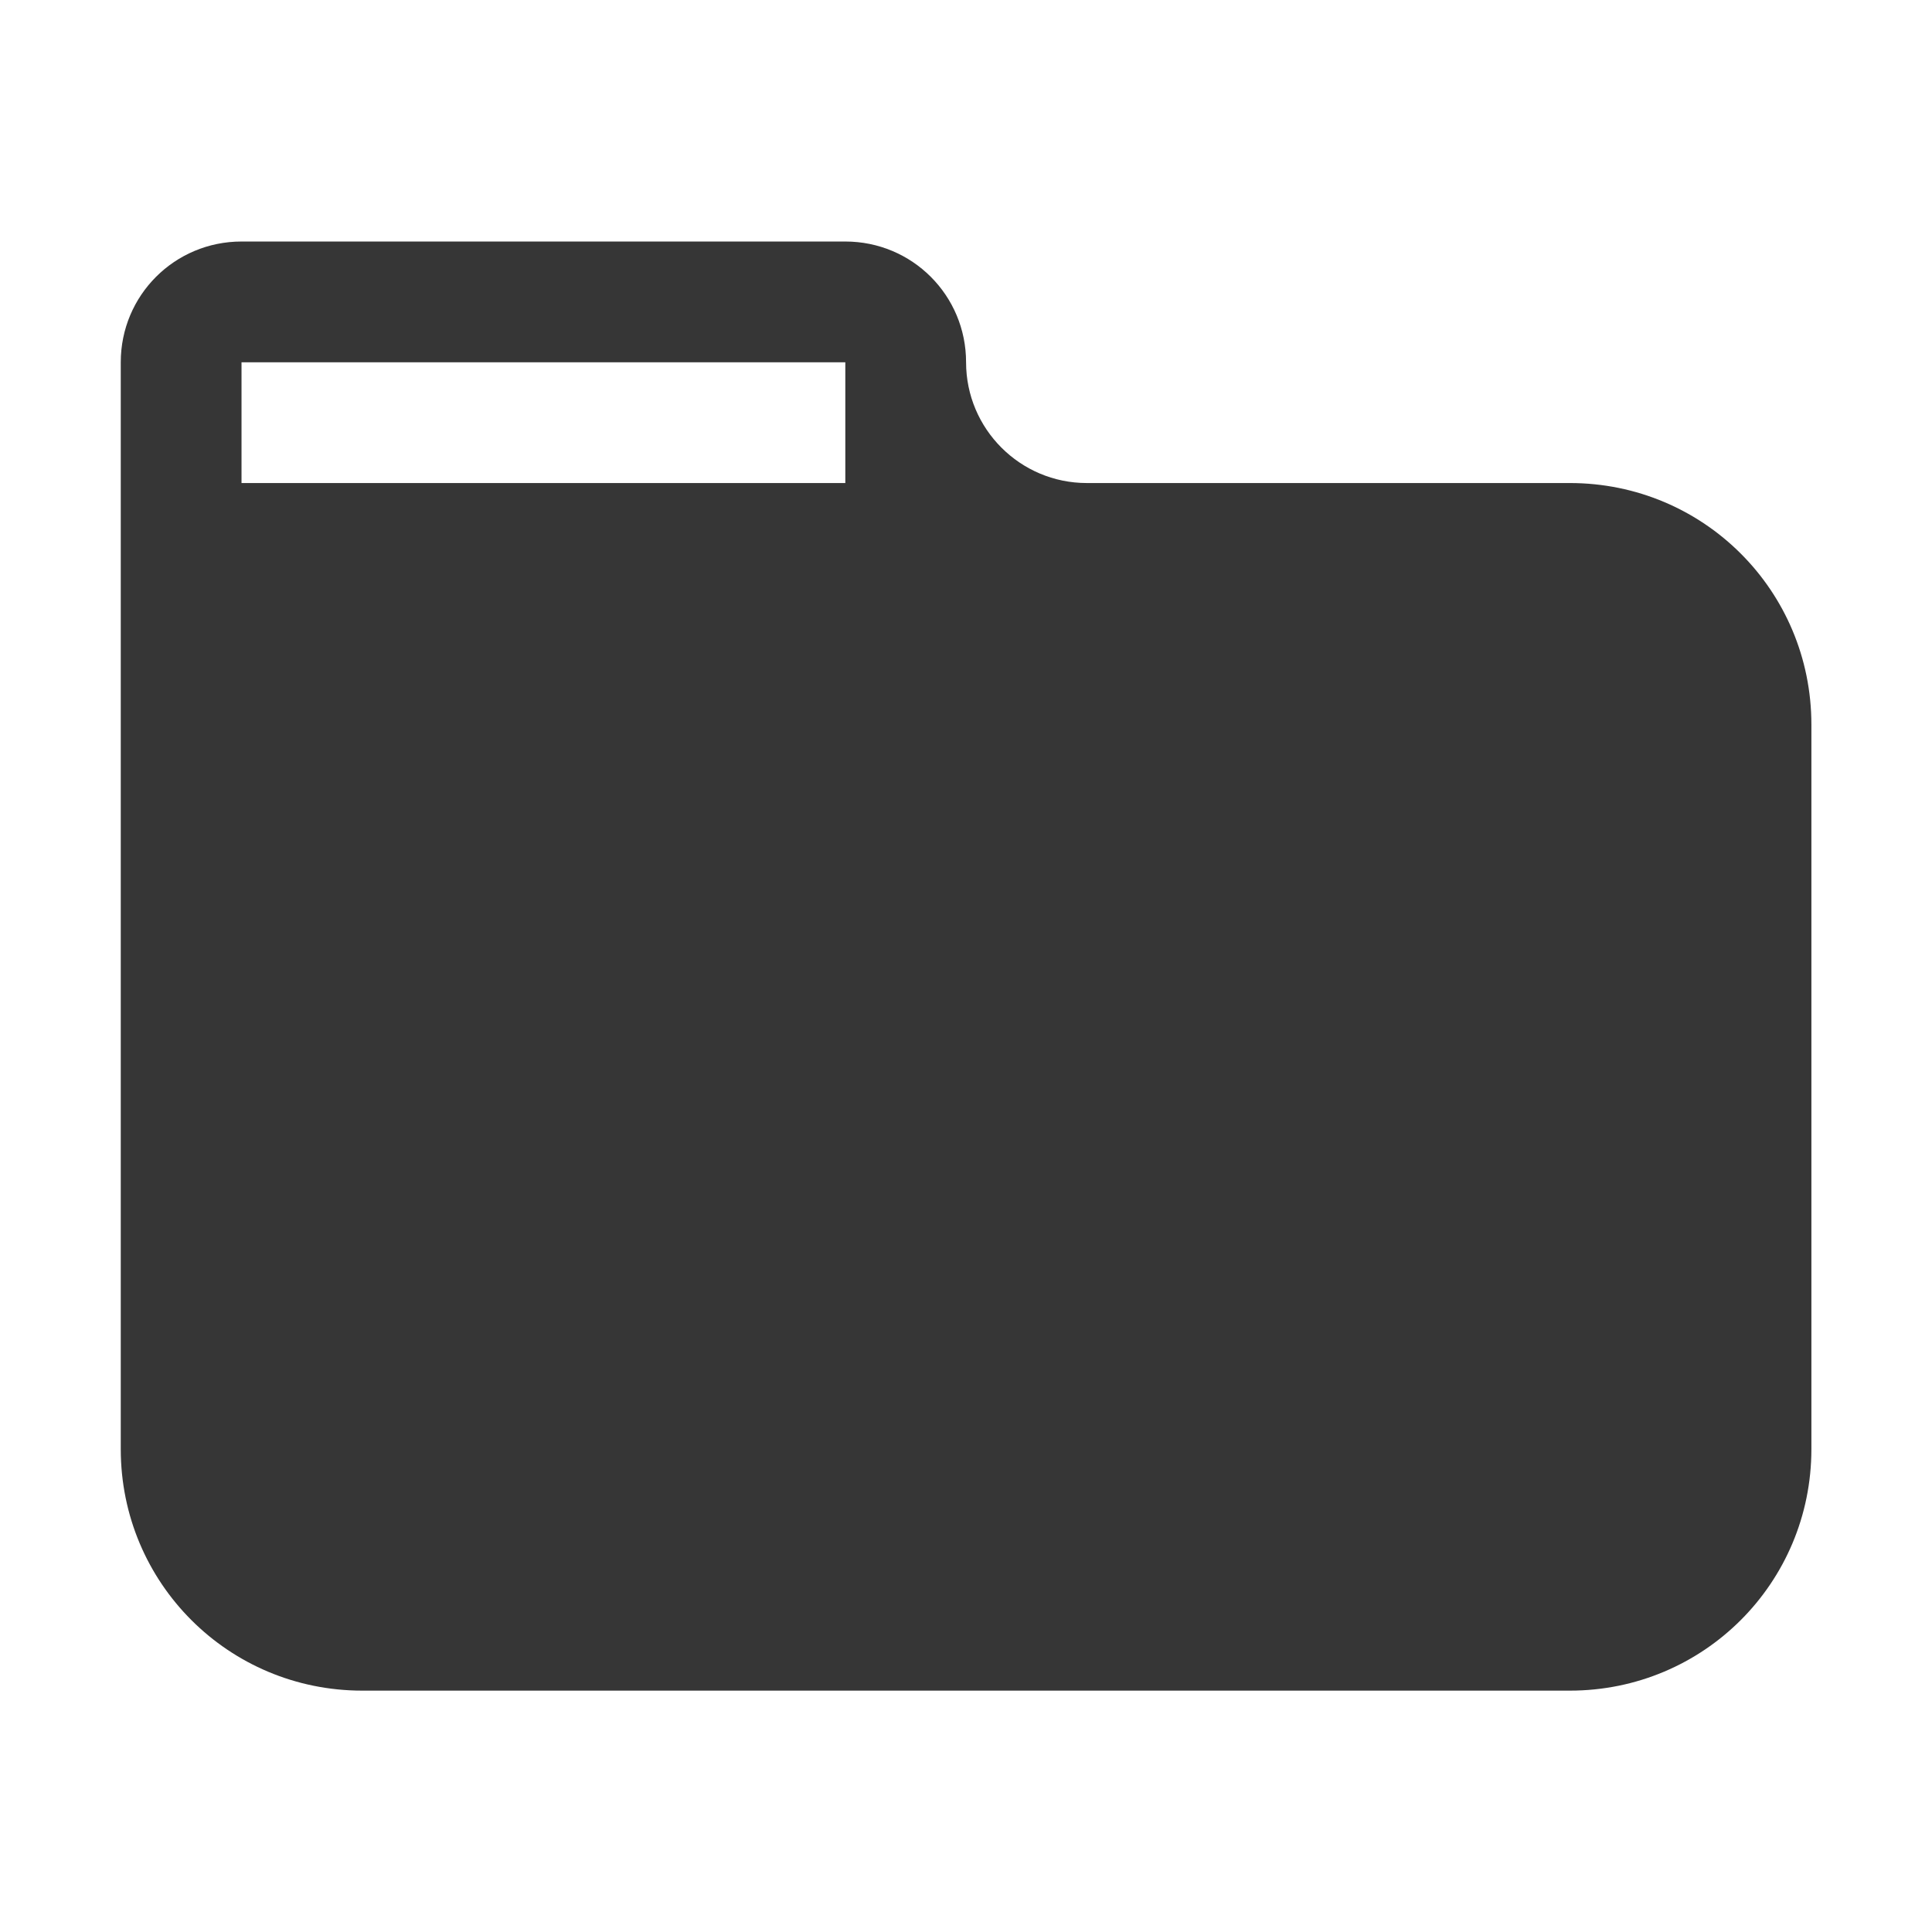
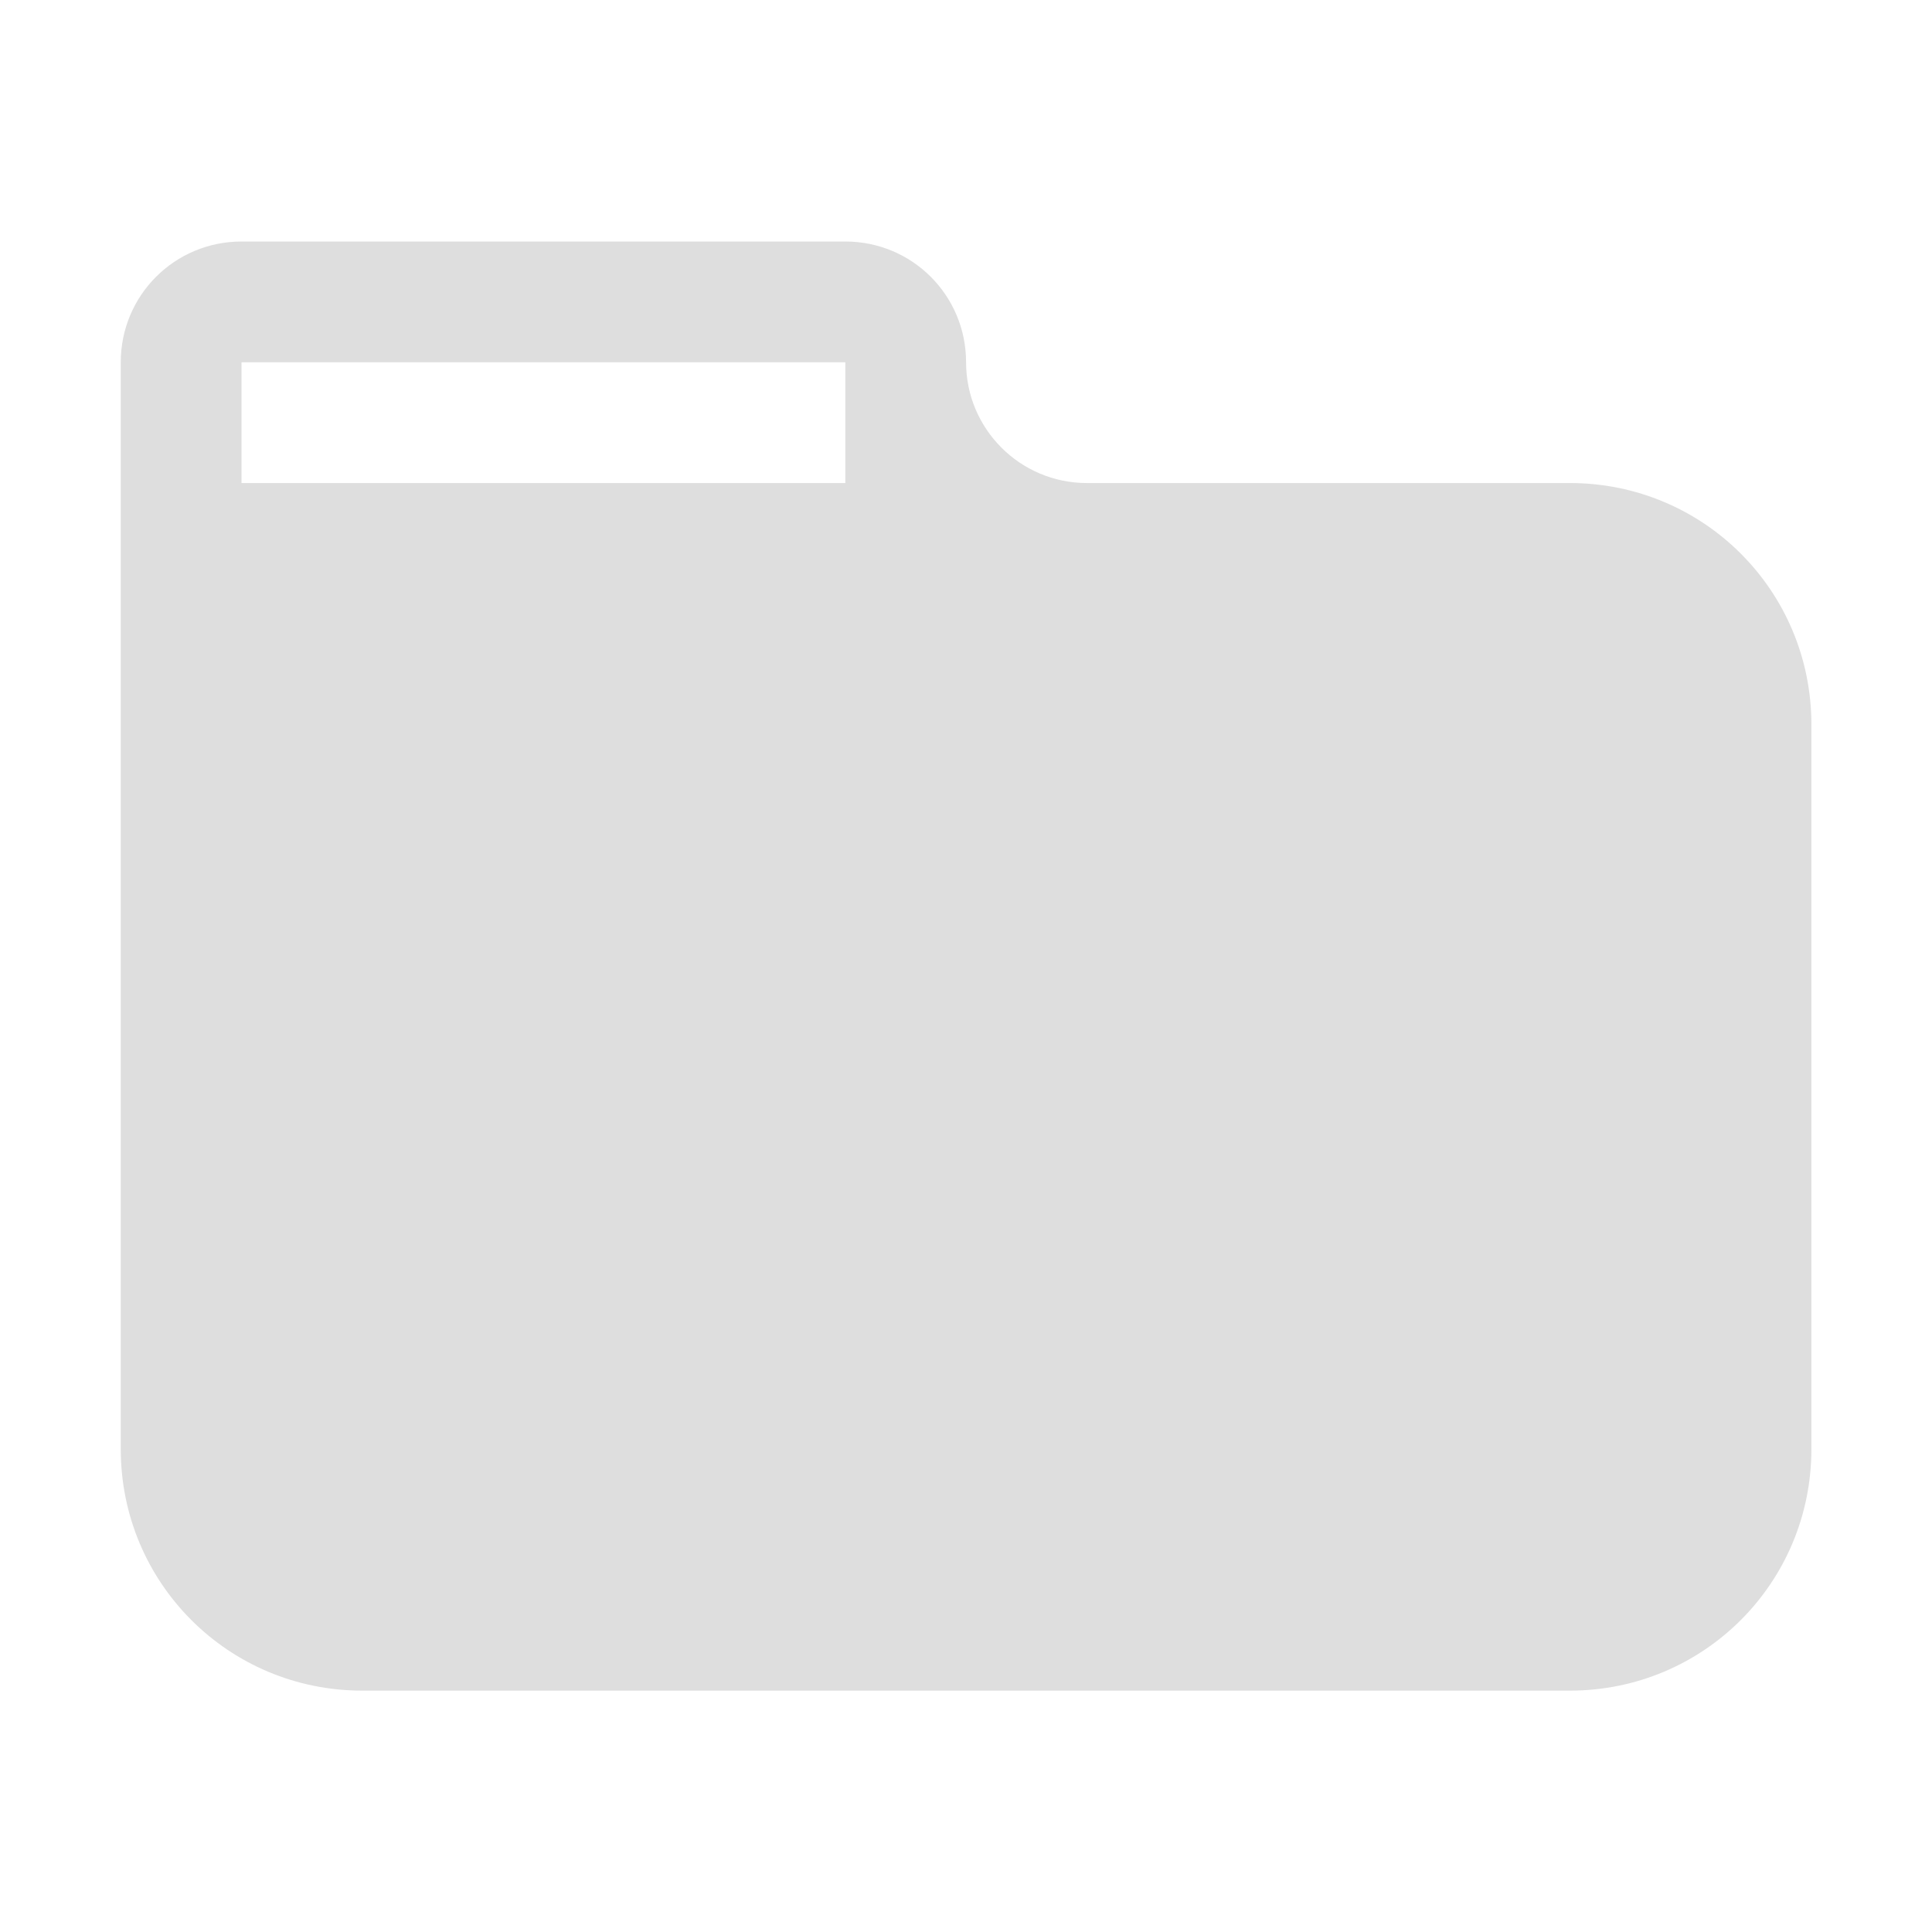
<svg xmlns="http://www.w3.org/2000/svg" width="16" height="16" viewBox="0 0 4.233 4.233" version="1.1" id="svg11945">
  <defs id="defs11942" />
-   <path id="rect843" style="fill:#363636;fill-opacity:1;stroke-width:1;stroke-linecap:round;stroke-linejoin:round" d="M 2,2 C 1.446,2 1,2.446 1,3 v 9 c 0,1.108 0.892,2 2,2 h 10 c 1.108,0 2,-0.892 2,-2 V 6 C 15,4.892 14.108,4 13,4 H 9 C 8.448,4 8,3.552 8,3 8,2.446 7.554,2 7,2 Z m 0,1 h 5 v 1 l -5,1e-7 z" transform="scale(0.2645833)" />
+   <path id="rect843" style="fill:#dedede;fill-opacity:1;stroke-width:1;stroke-linecap:round;stroke-linejoin:round" d="M 2,2 C 1.446,2 1,2.446 1,3 v 9 c 0,1.108 0.892,2 2,2 h 10 c 1.108,0 2,-0.892 2,-2 V 6 C 15,4.892 14.108,4 13,4 H 9 C 8.448,4 8,3.552 8,3 8,2.446 7.554,2 7,2 Z m 0,1 h 5 v 1 l -5,1e-7 z" transform="scale(0.2645833)" />
</svg>
